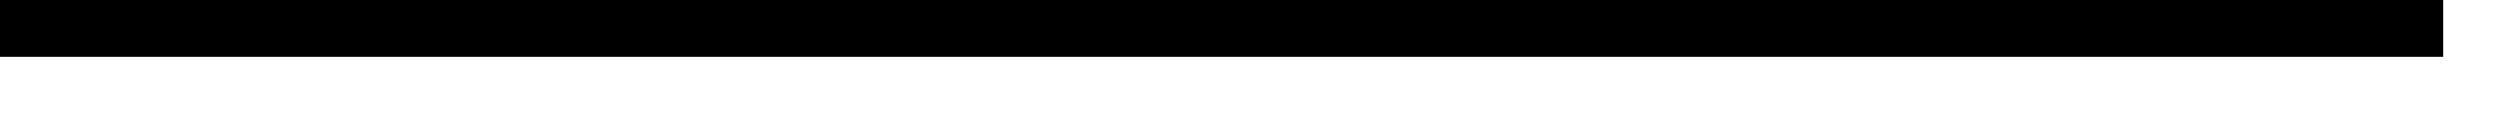
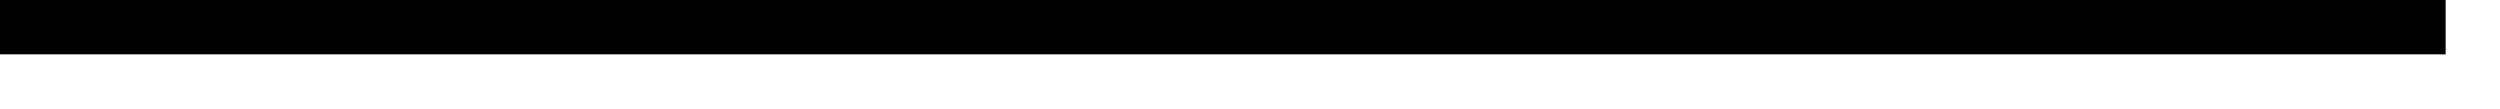
- <svg xmlns="http://www.w3.org/2000/svg" version="1.1" width="44px" height="2px">
-   <g transform="matrix(1 0 0 1 -250 -716 )">
-     <path d="M 250 716.5  L 293 716.5  " stroke-width="1" stroke="#000000" fill="none" />
+ <svg xmlns="http://www.w3.org/2000/svg" version="1.1" width="46px" height="2px">
+   <g transform="matrix(1 0 0 1 -547 -797 )">
+     <path d="M 547 797.5  L 592 797.5  " stroke-width="1" stroke="#000000" fill="none" />
  </g>
</svg>
